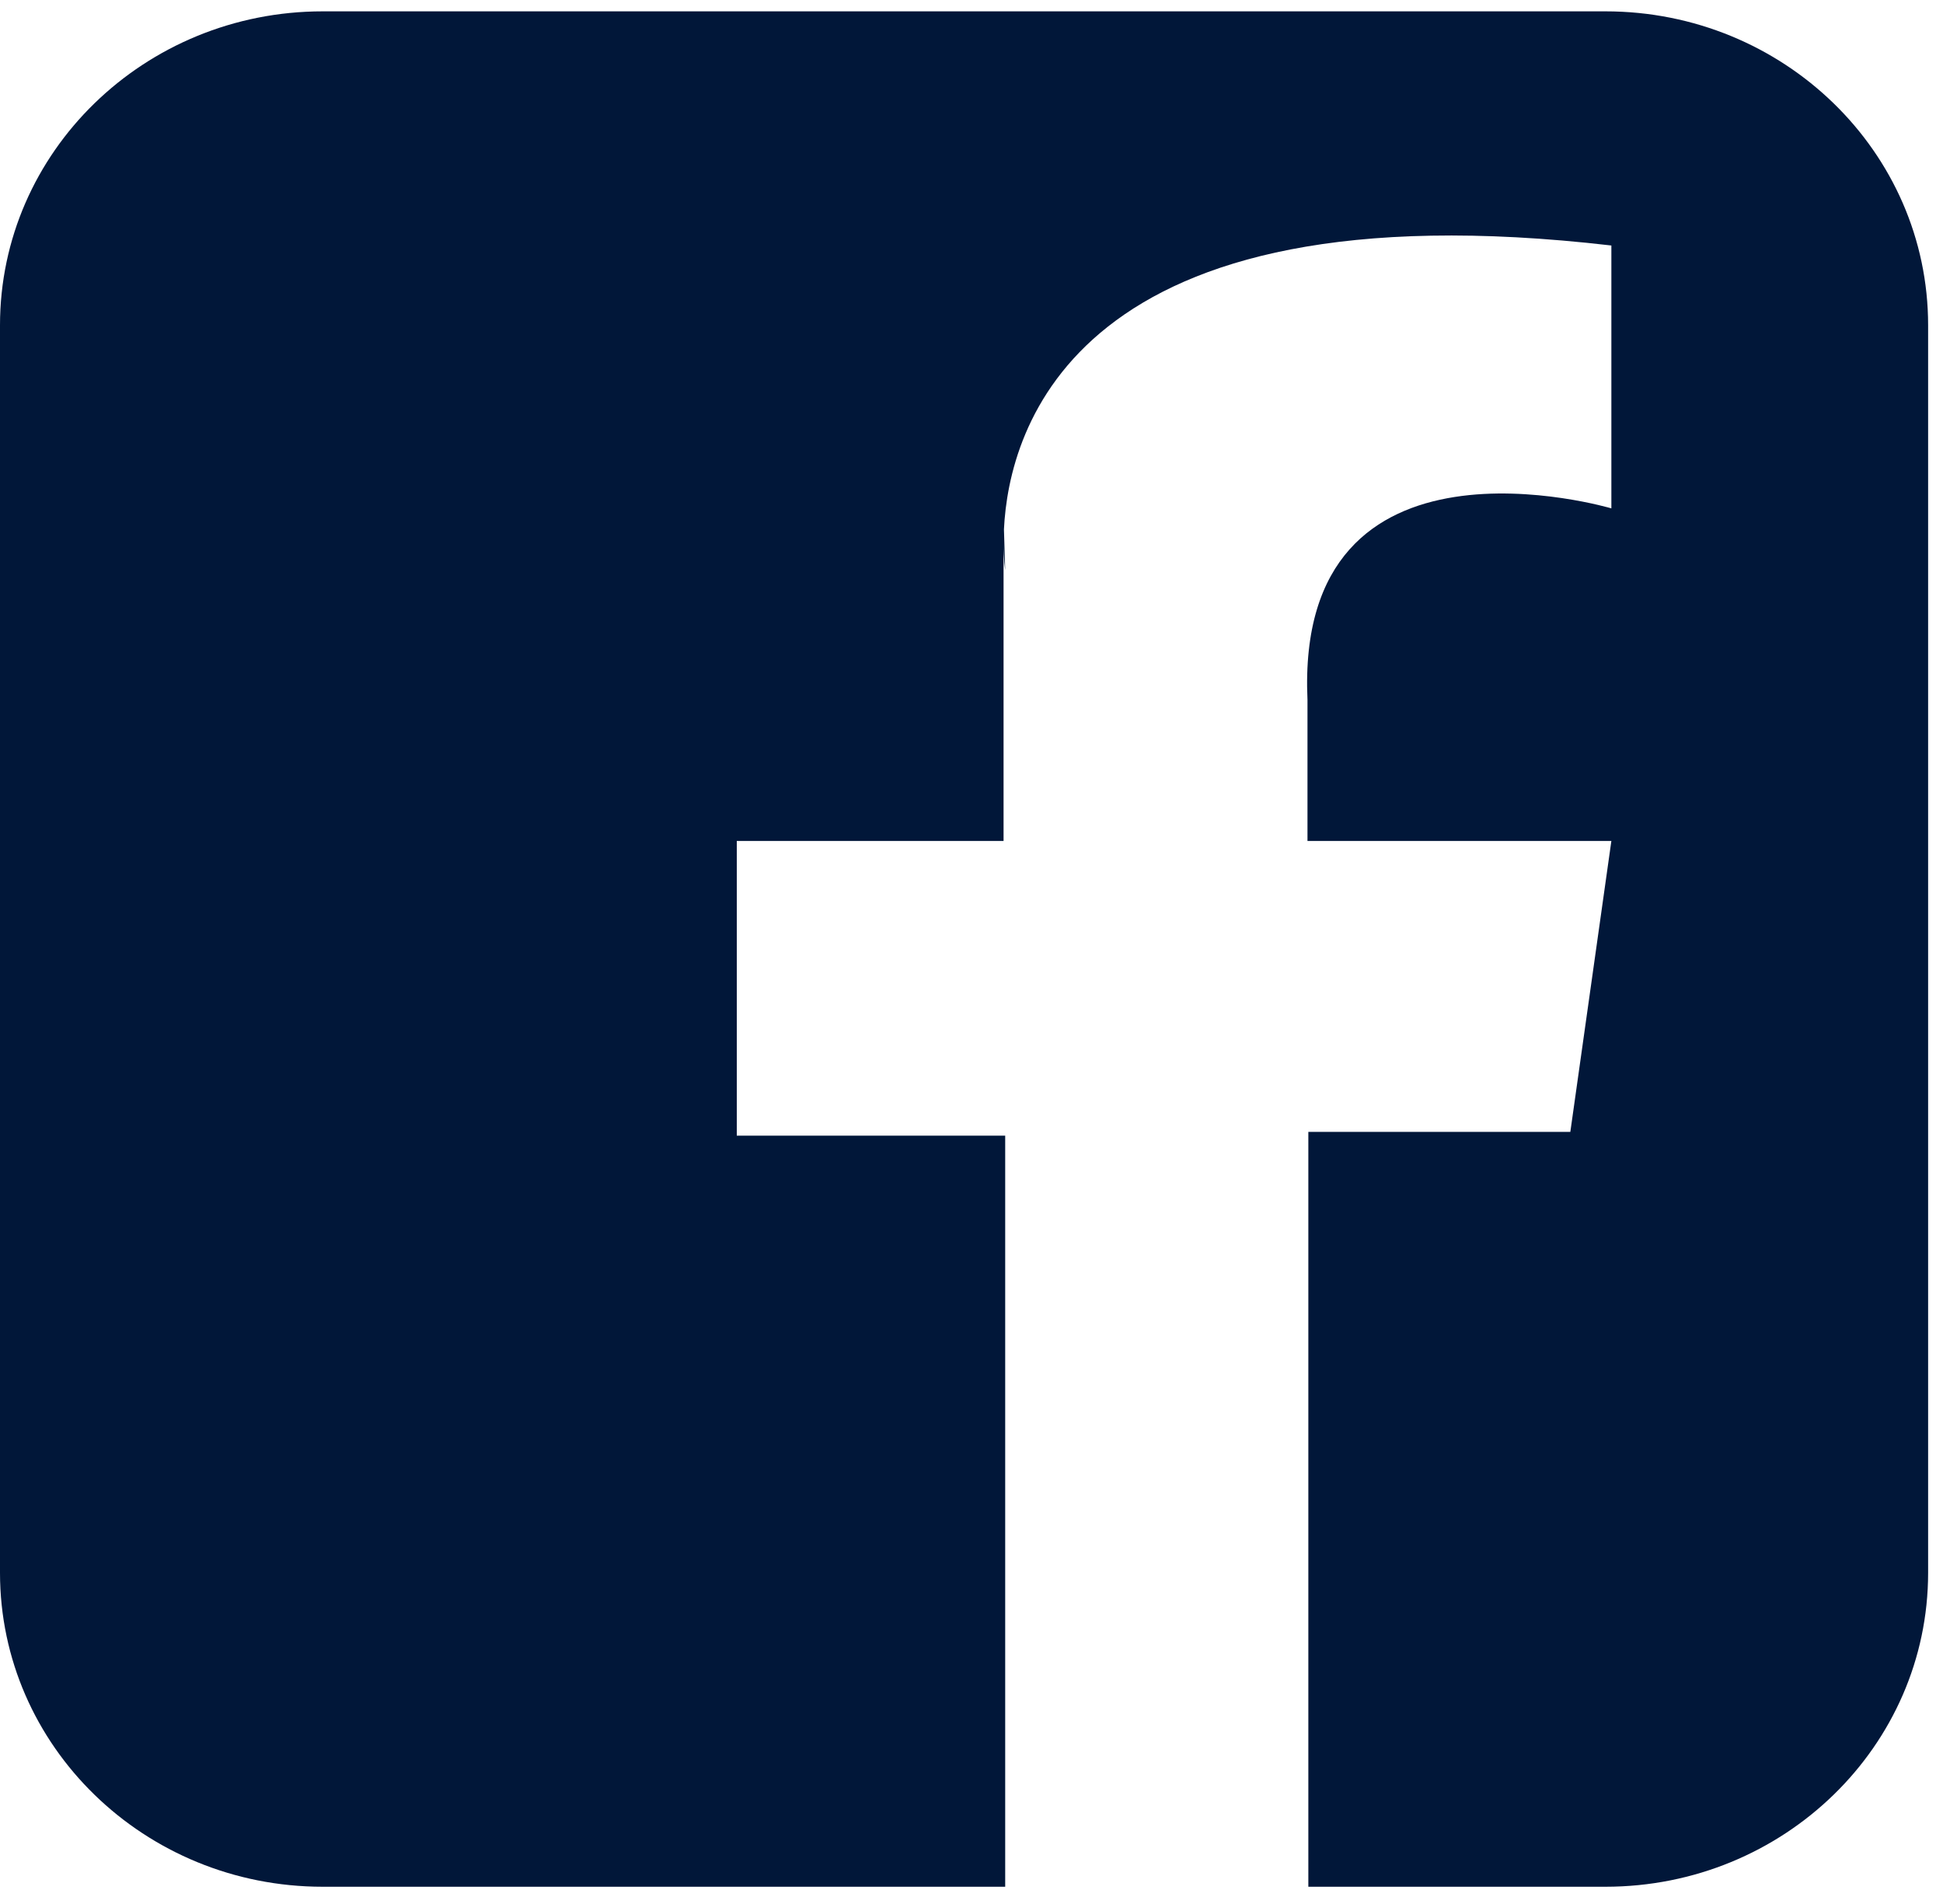
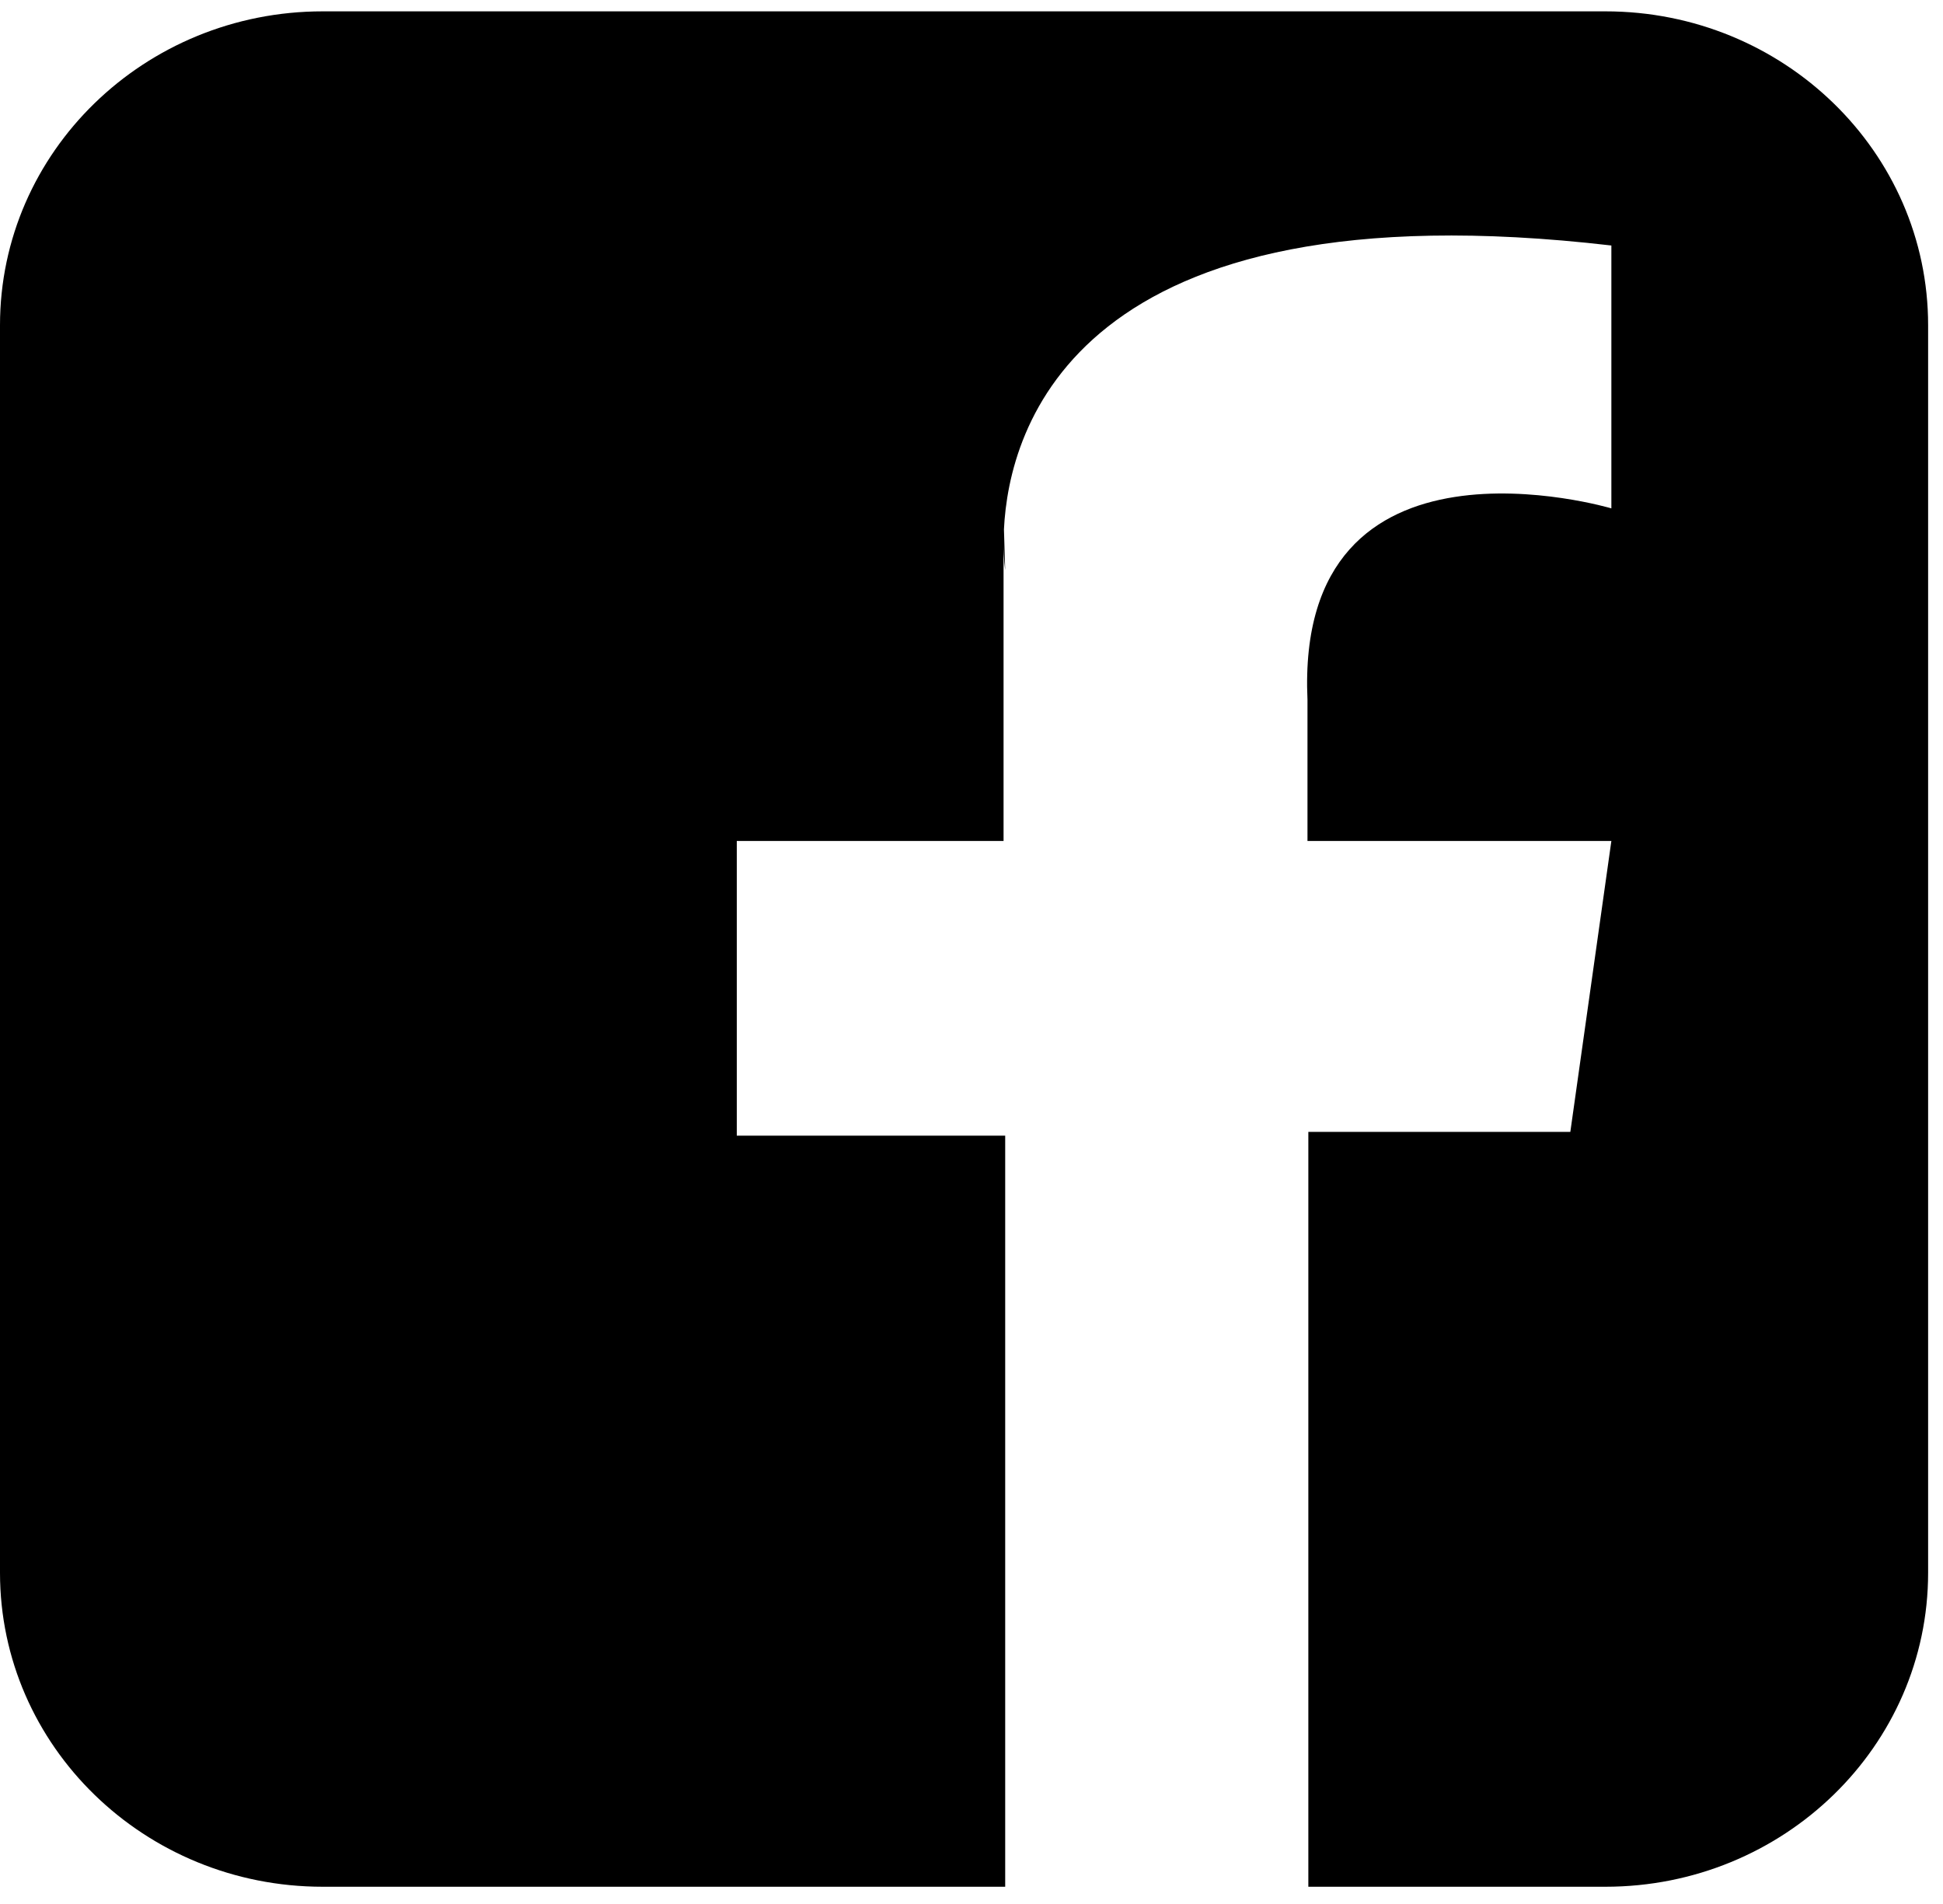
- <svg xmlns="http://www.w3.org/2000/svg" width="50" height="49" viewBox="0 0 50 49" fill="none">
-   <path d="M49.617 8.37V40.476C49.617 44.938 45.899 48.556 41.312 48.556H33.668V29.129H40.41L41.466 21.642H33.646V18.011C33.315 10.659 41.466 13.083 41.466 13.083V6.318C27.649 4.712 25.959 11.045 25.835 13.623L25.867 14.669C25.867 14.669 25.825 14.405 25.825 13.969V21.642H18.96V29.227H25.867V48.556H8.305C3.718 48.556 0 44.938 0 40.476V8.37C0 3.909 3.718 0.292 8.305 0.292H41.312C45.899 0.292 49.617 3.909 49.617 8.37Z" fill="#011739" />
+ <svg xmlns="http://www.w3.org/2000/svg" width="50" height="49" viewBox="0 0 50 49">
+   <path d="M49.617 8.37V40.476C49.617 44.938 45.899 48.556 41.312 48.556H33.668V29.129H40.41L41.466 21.642H33.646V18.011C33.315 10.659 41.466 13.083 41.466 13.083V6.318C27.649 4.712 25.959 11.045 25.835 13.623L25.867 14.669C25.867 14.669 25.825 14.405 25.825 13.969V21.642H18.96V29.227H25.867V48.556H8.305C3.718 48.556 0 44.938 0 40.476V8.37C0 3.909 3.718 0.292 8.305 0.292H41.312C45.899 0.292 49.617 3.909 49.617 8.37Z" />
</svg>
